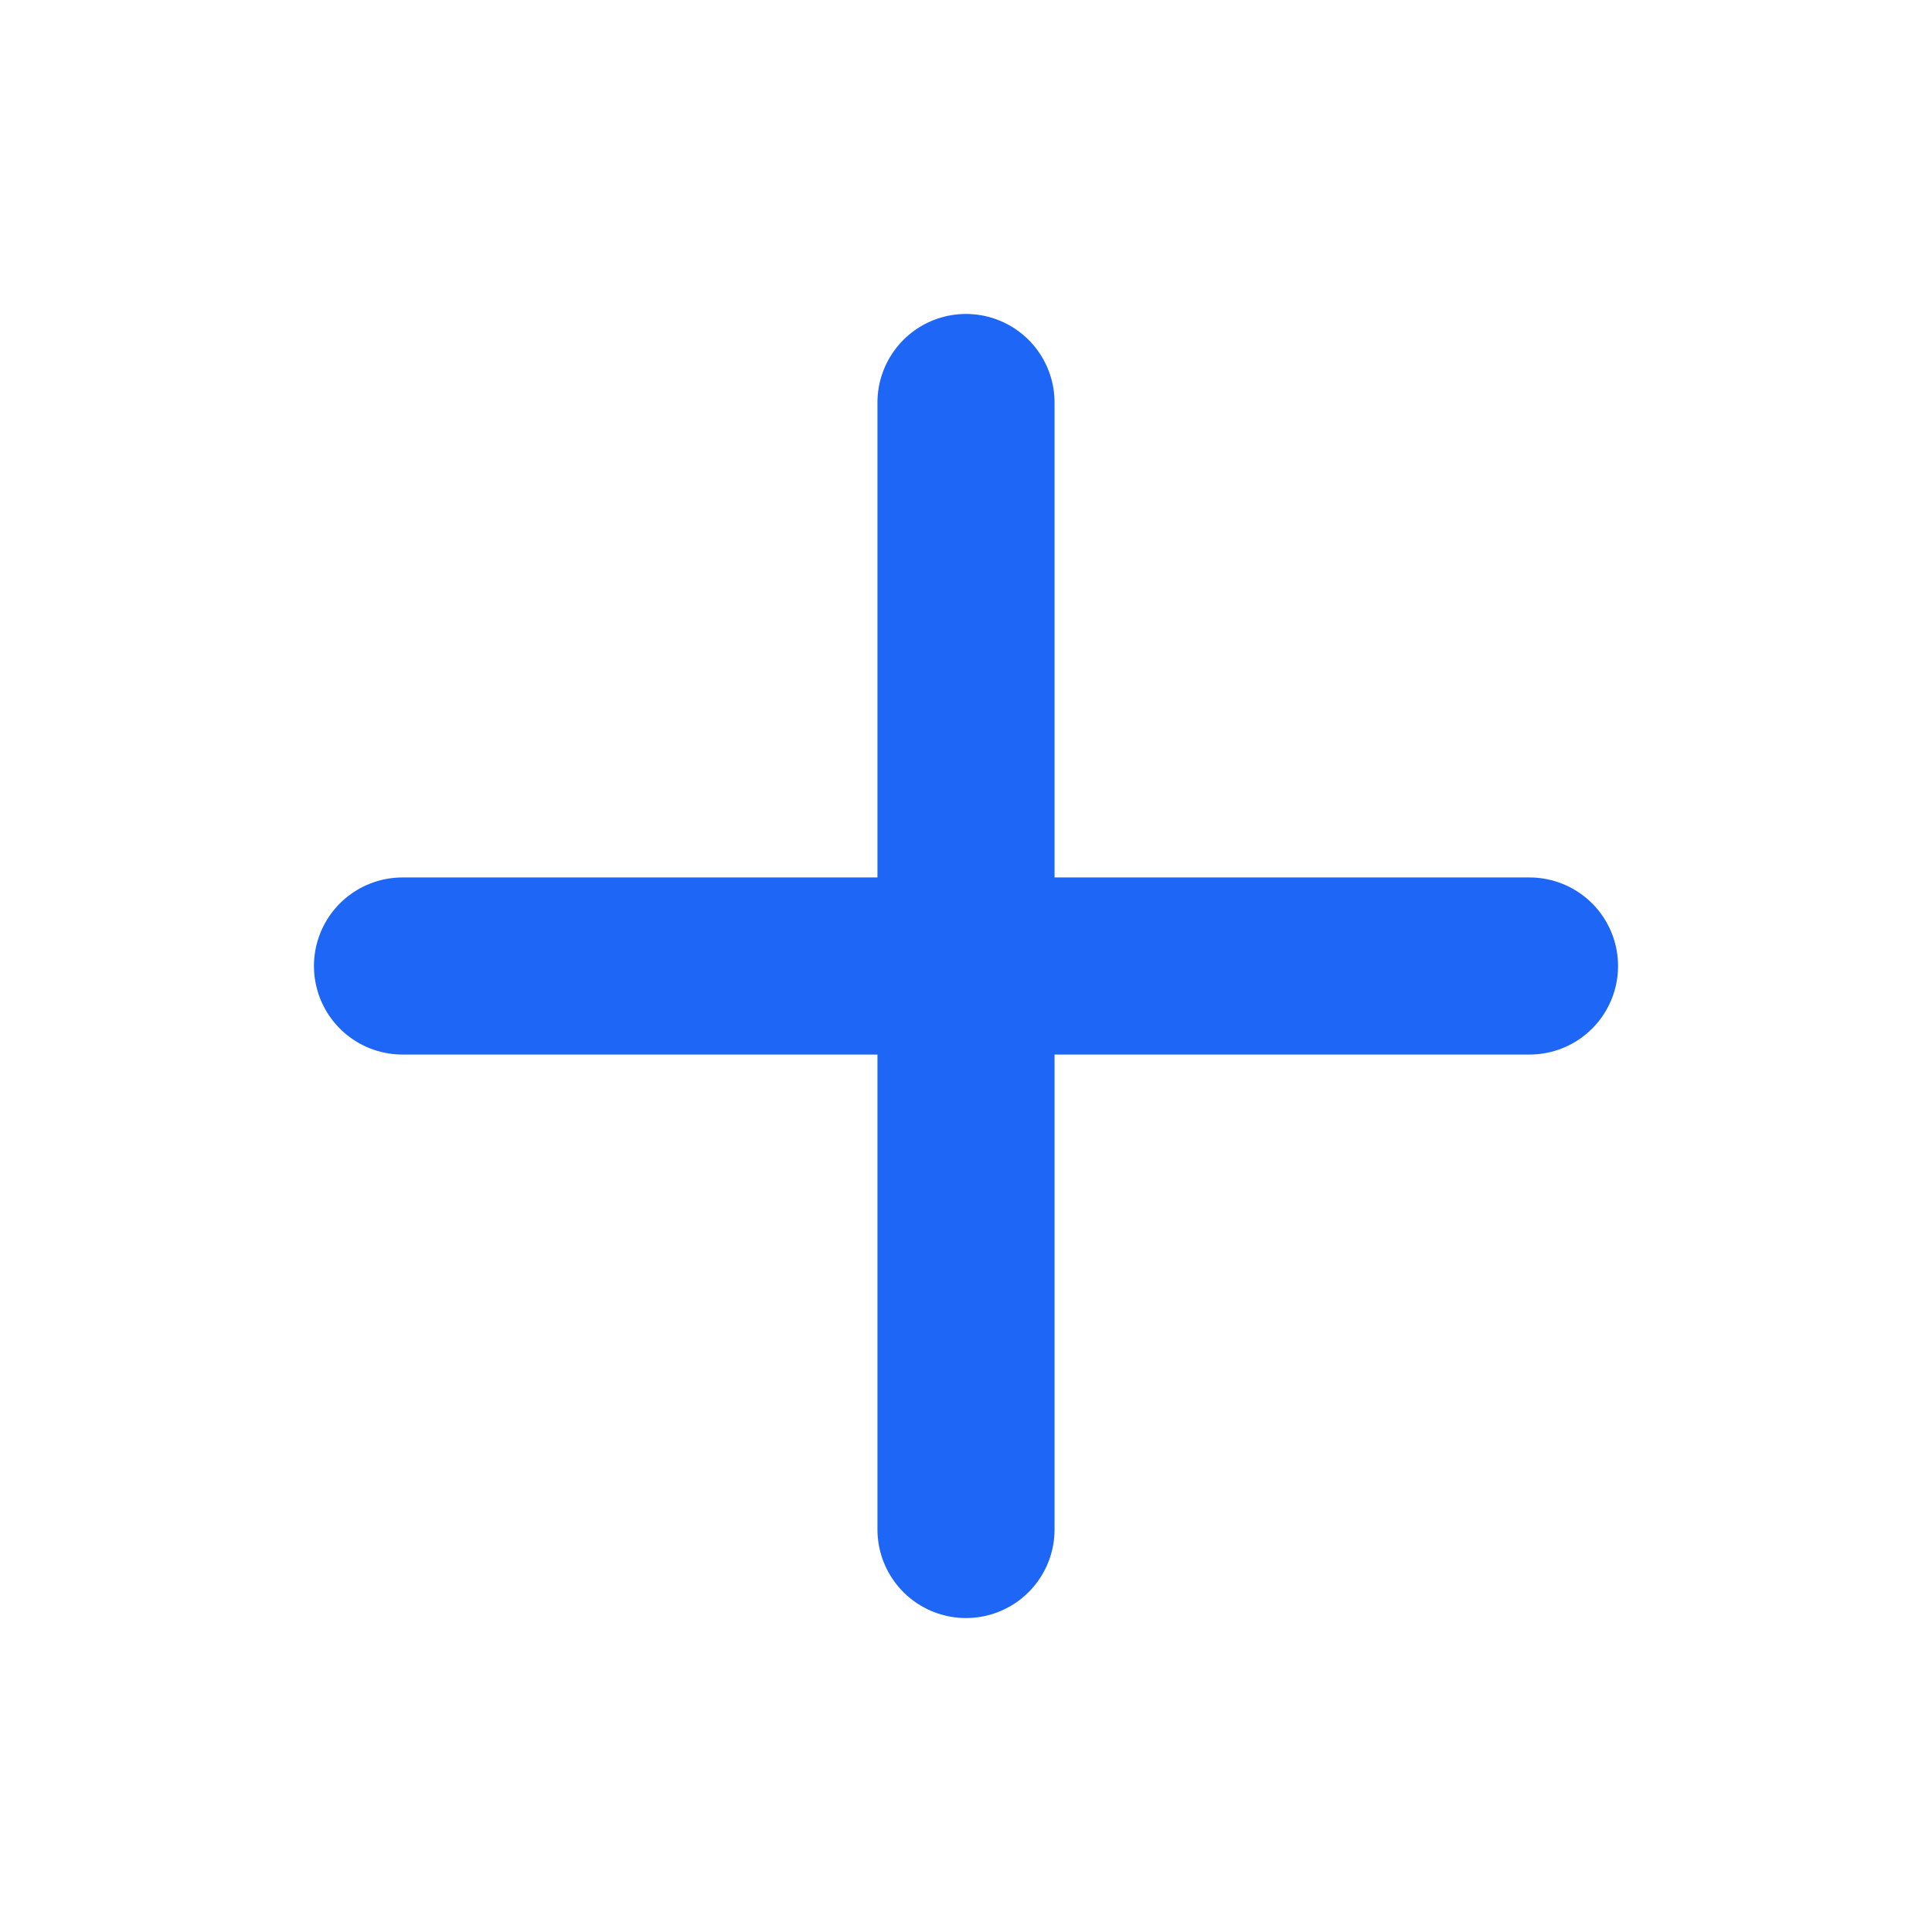
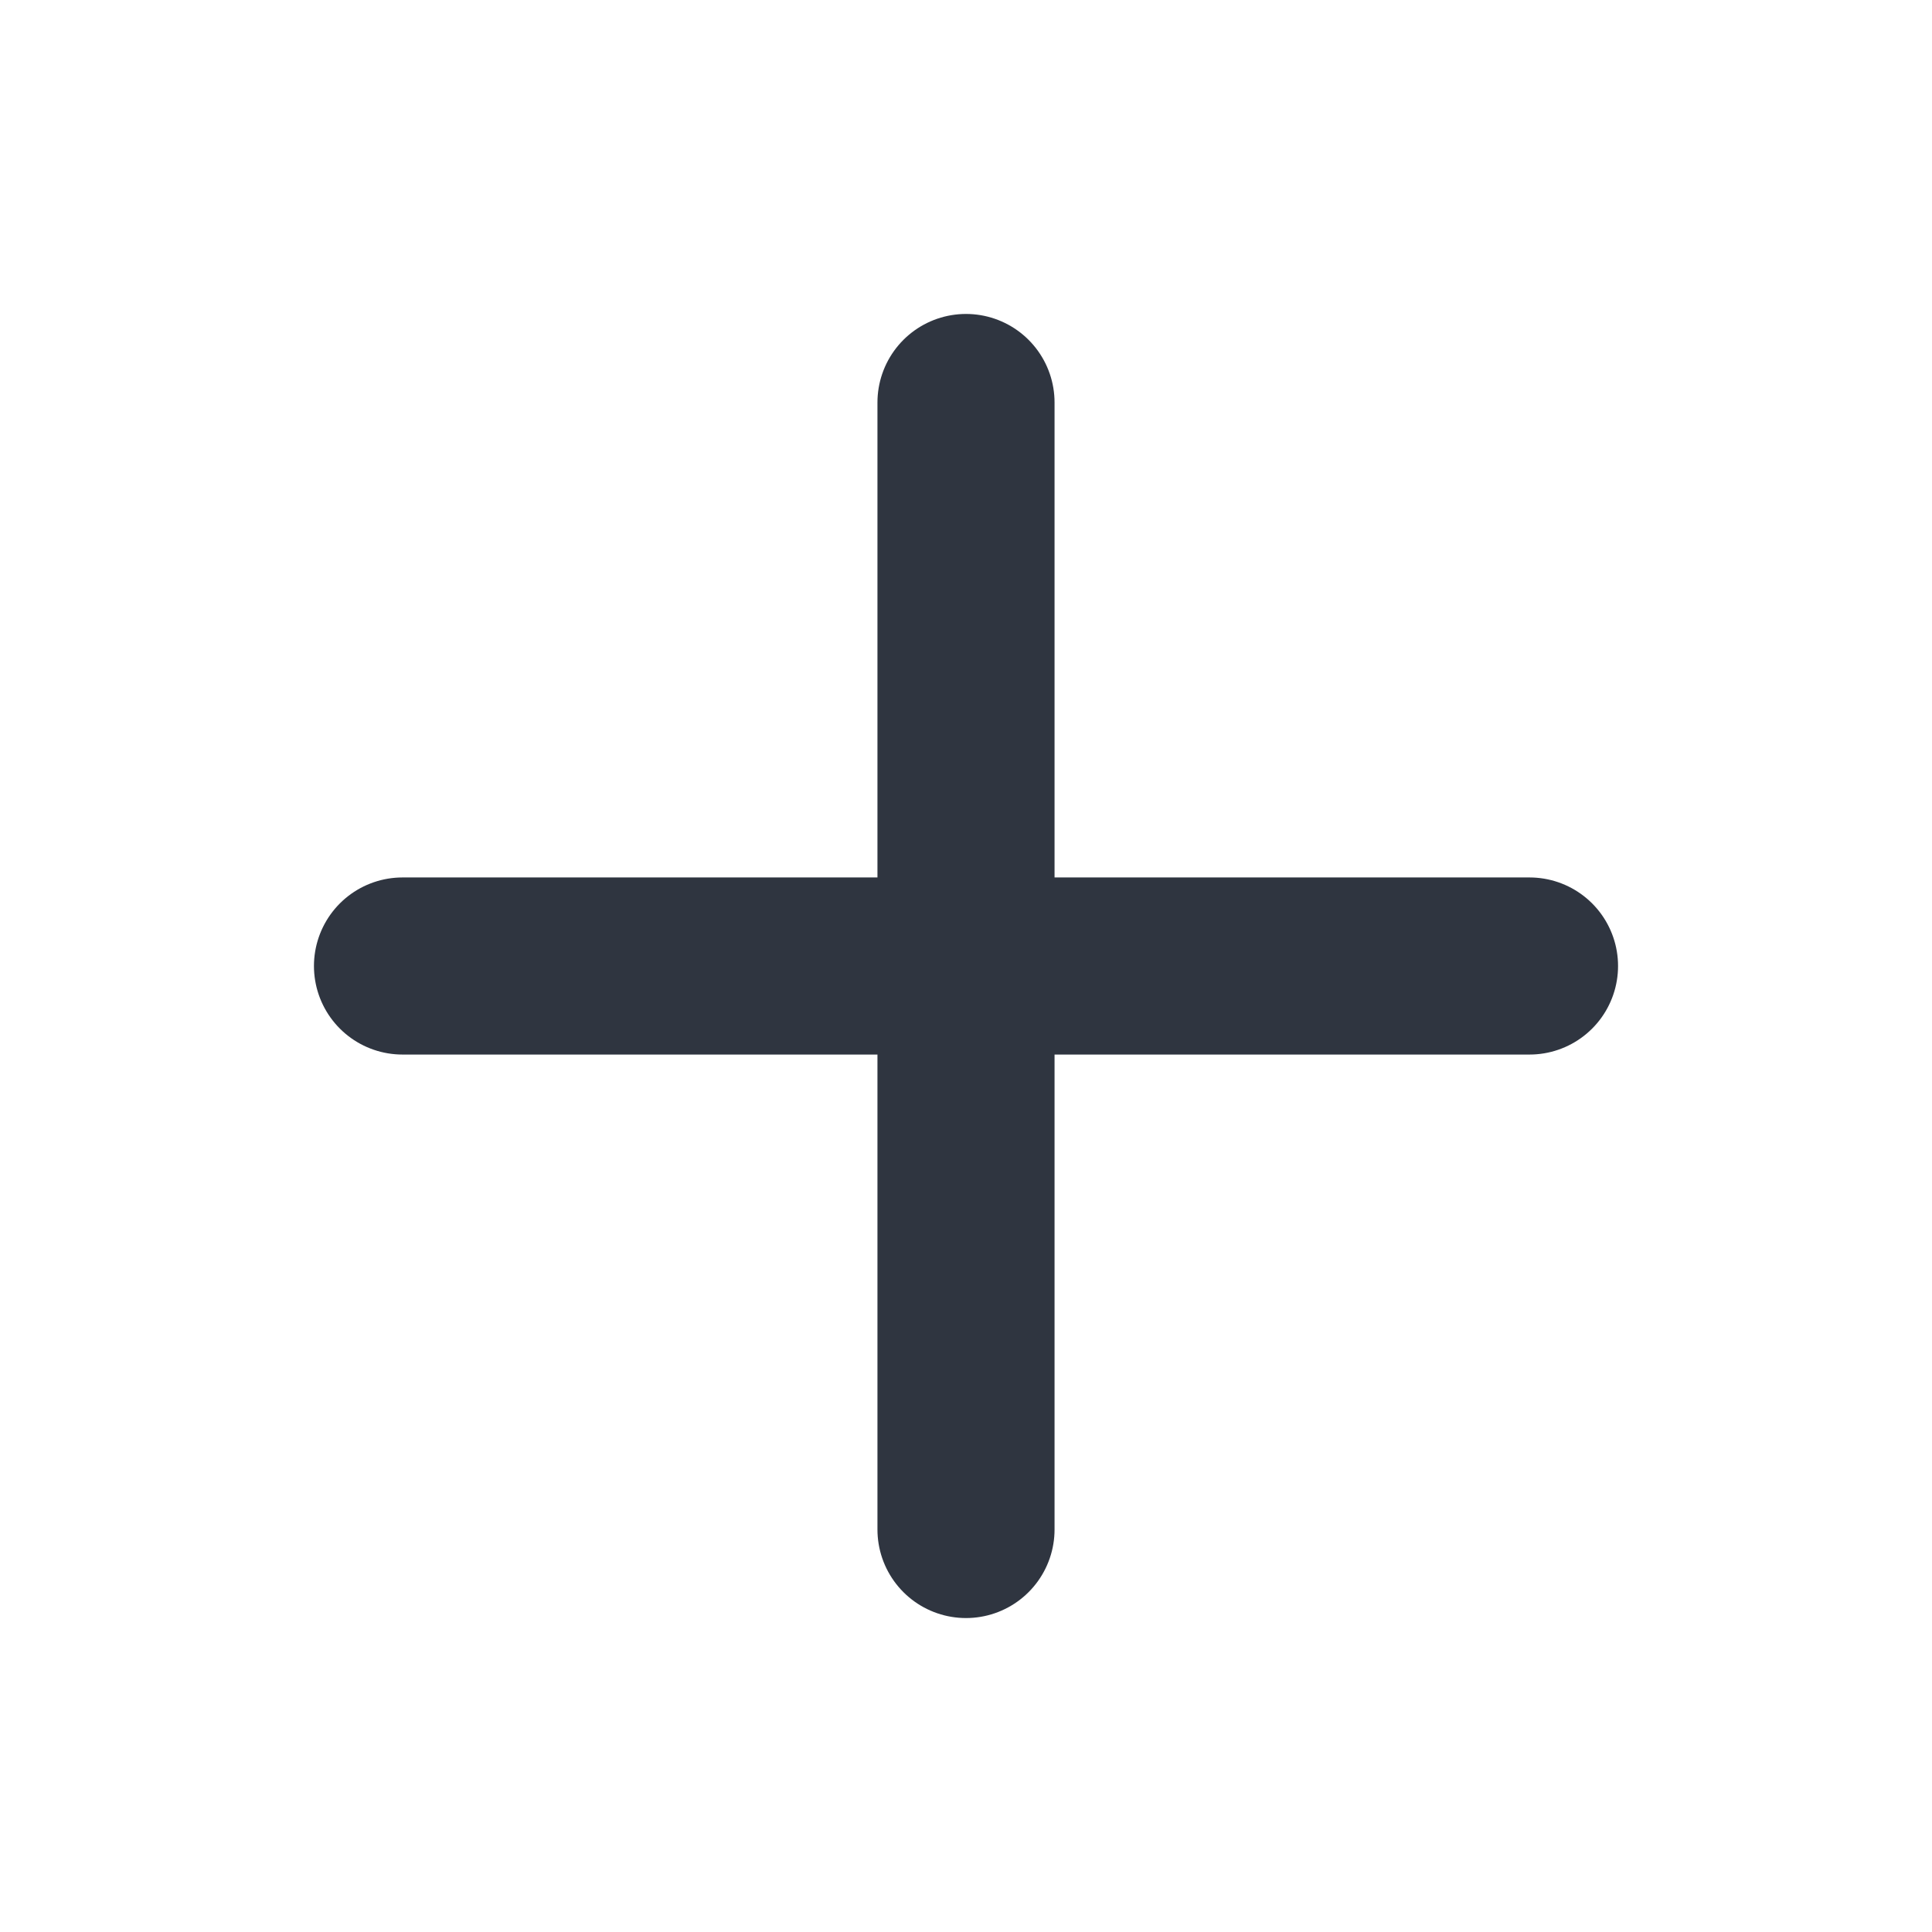
- <svg xmlns="http://www.w3.org/2000/svg" width="16" height="16" viewBox="0 0 24 24" fill="none" stroke="#1e66f5" stroke-width="2.2" stroke-linecap="round" stroke-linejoin="round">
+ <svg xmlns="http://www.w3.org/2000/svg" width="16" height="16" viewBox="0 0 24 24" fill="none" stroke="#2f3540" stroke-width="2.2" stroke-linecap="round" stroke-linejoin="round">
  <line x1="12" y1="5" x2="12" y2="19" />
  <line x1="5" y1="12" x2="19" y2="12" />
</svg>
